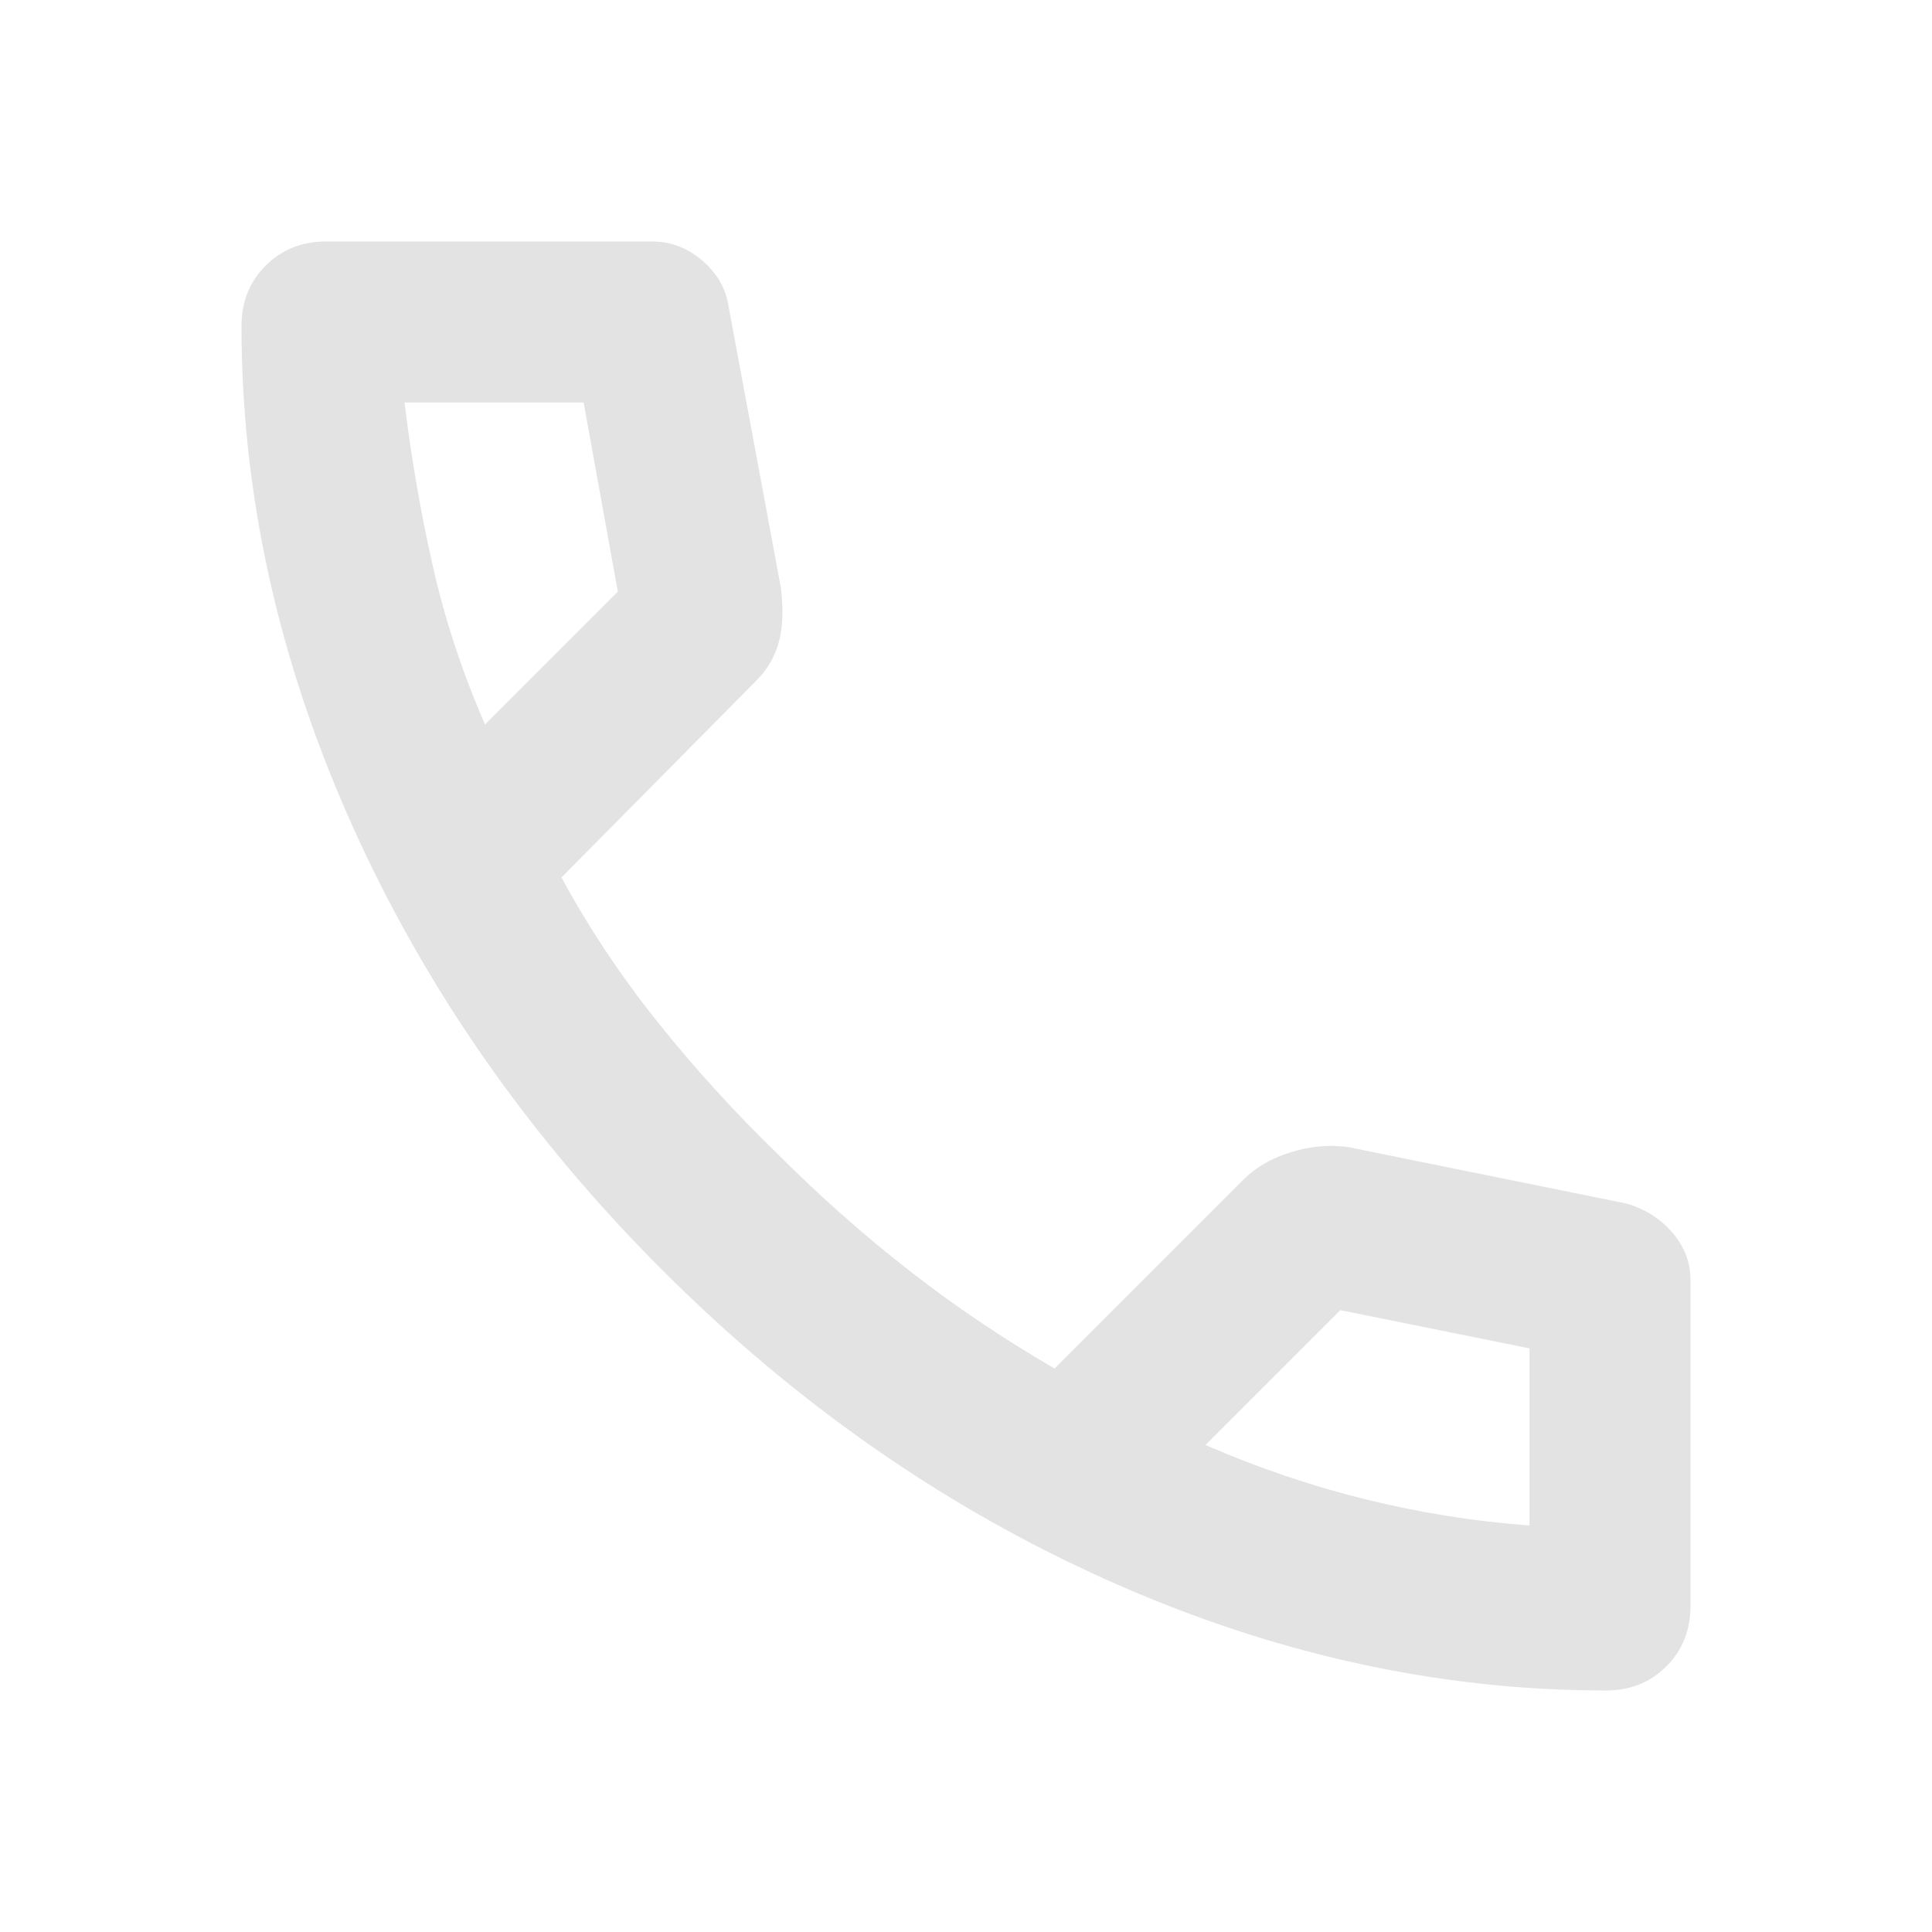
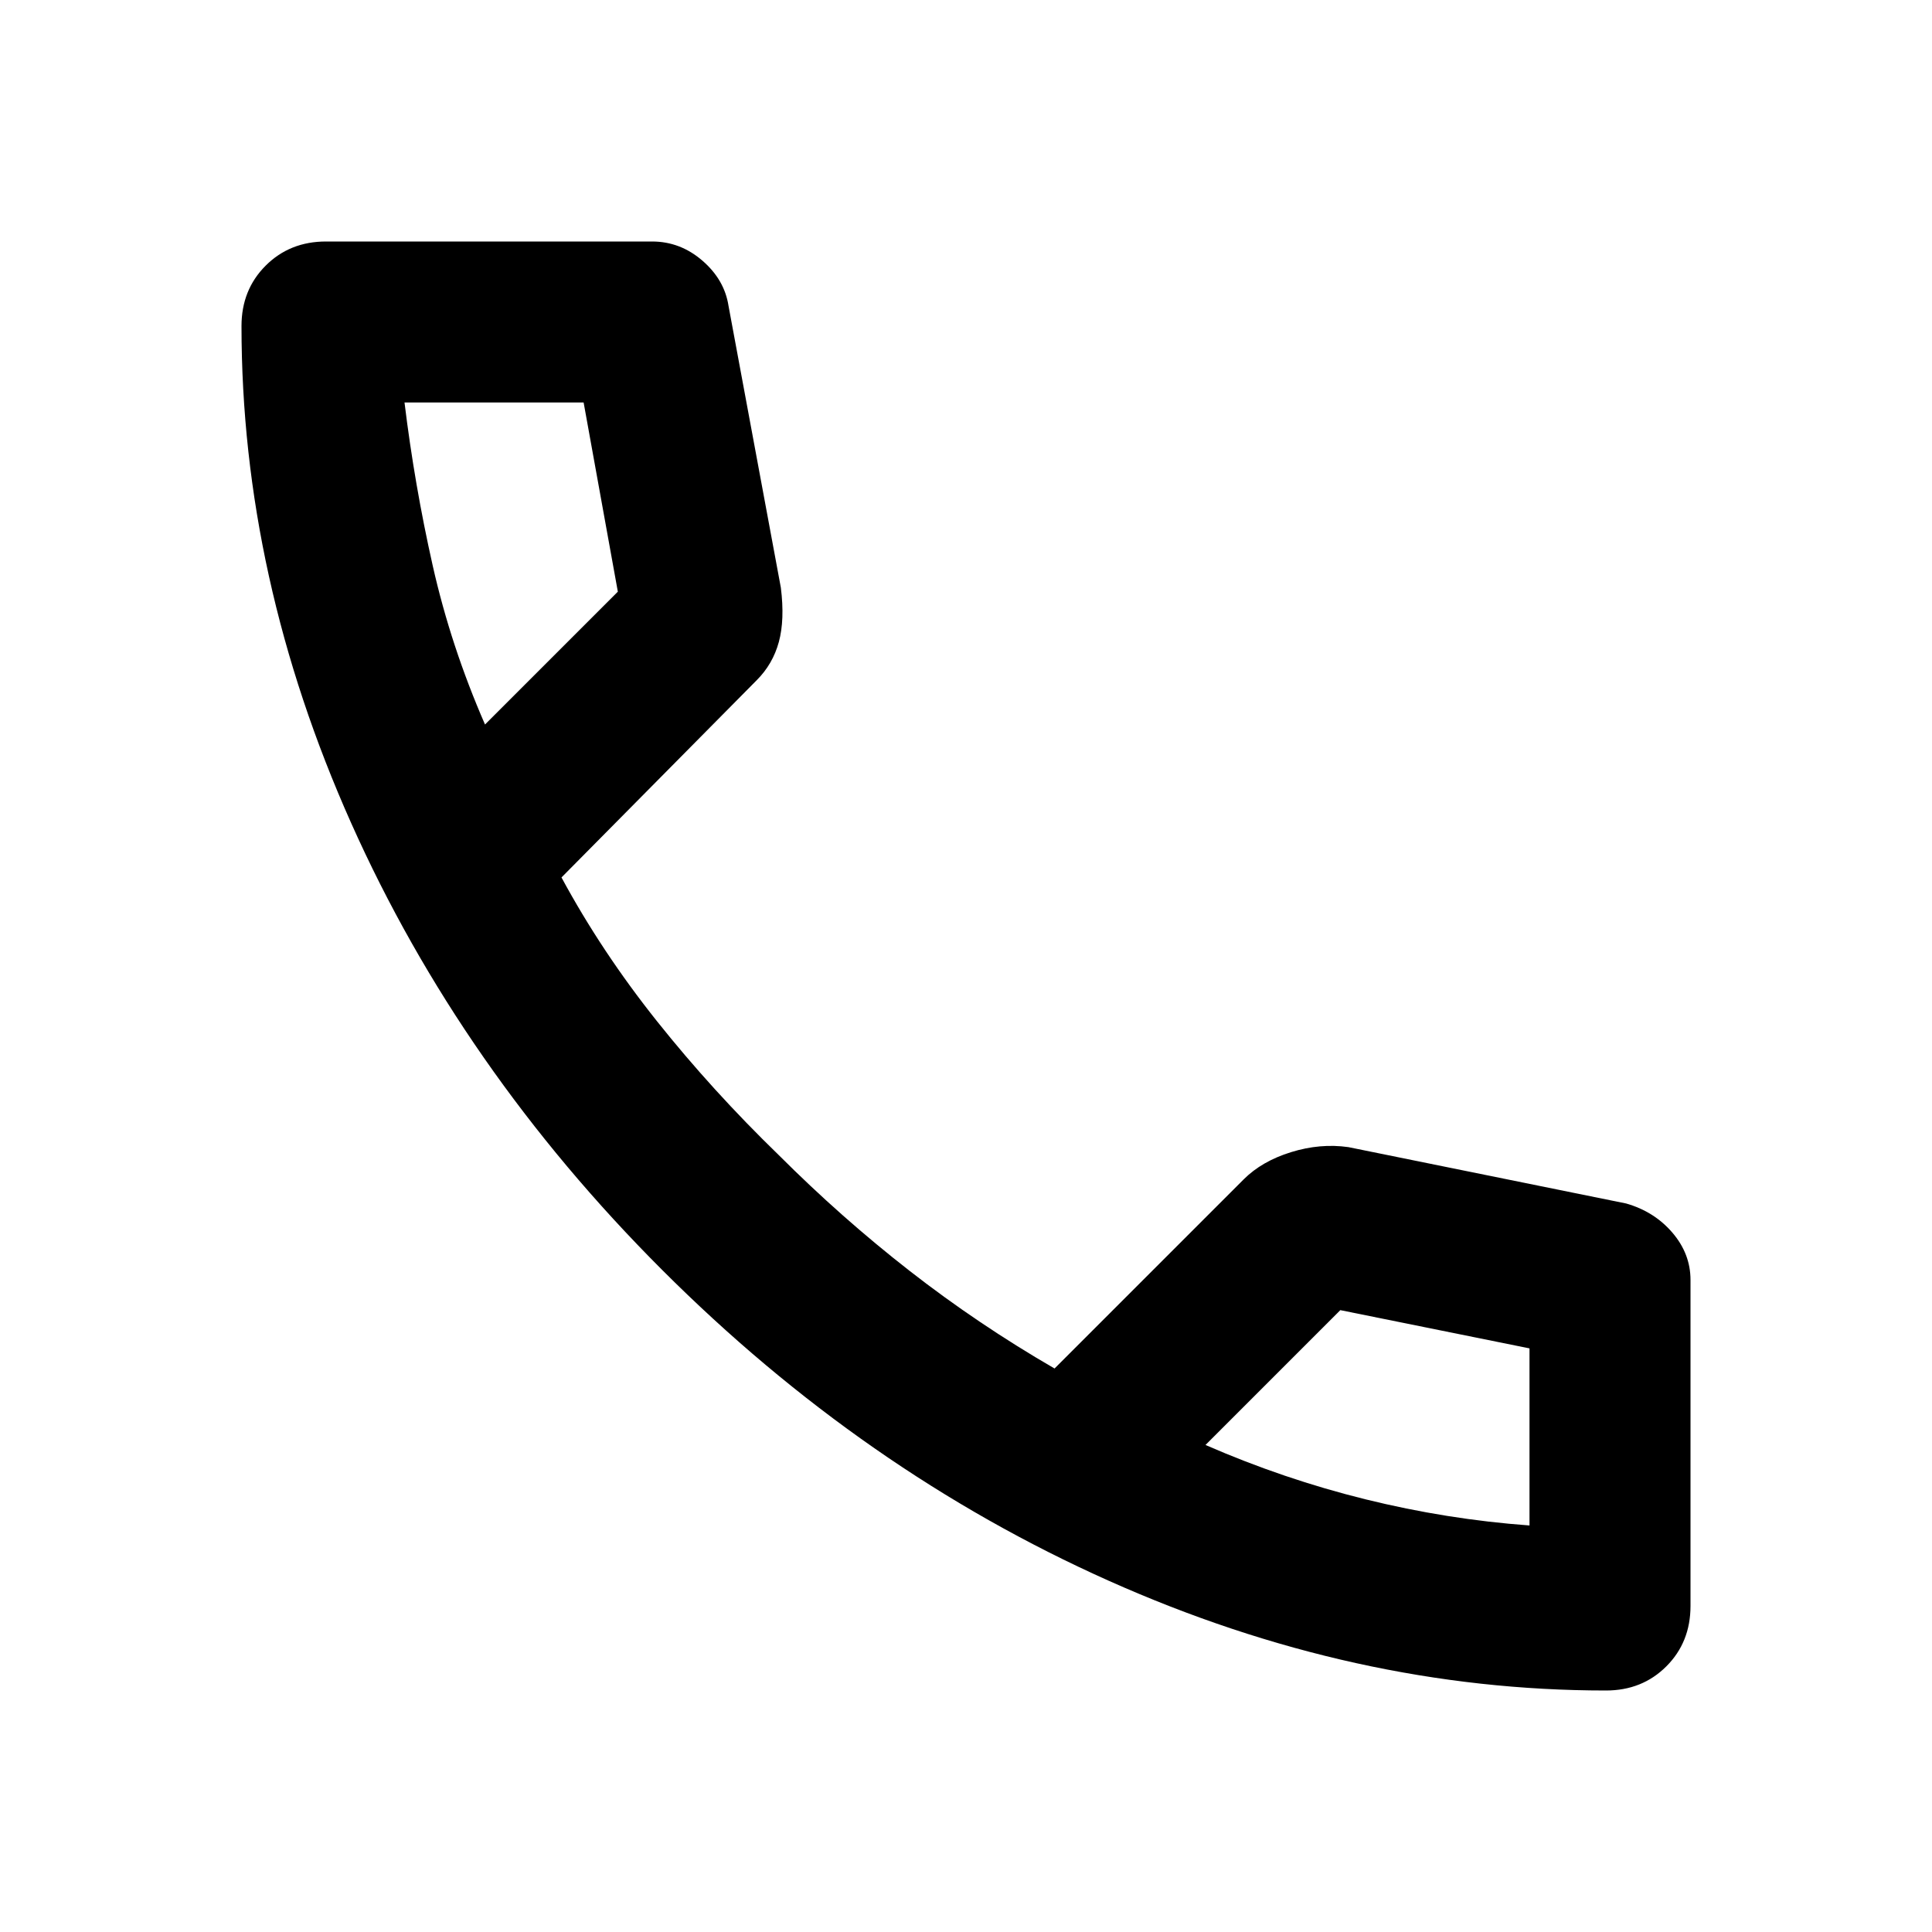
- <svg xmlns="http://www.w3.org/2000/svg" height="24px" viewBox="0 -960 960 960" width="24px" fill="#e3e3e3">
+ <svg xmlns="http://www.w3.org/2000/svg" height="24px" viewBox="0 -960 960 960" width="24px" fill="#000">
  <path d="M798-120q-125 0-247-54.5T329-329Q229-429 174.5-551T120-798q0-18 12-30t30-12h162q14 0 25 9.5t13 22.5l26 140q2 16-1 27t-11 19l-97 98q20 37 47.5 71.5T387-386q31 31 65 57.5t72 48.5l94-94q9-9 23.5-13.5T670-390l138 28q14 4 23 14.5t9 23.5v162q0 18-12 30t-30 12ZM241-600l66-66-17-94h-89q5 41 14 81t26 79Zm358 358q39 17 79.5 27t81.5 13v-88l-94-19-67 67ZM241-600Zm358 358Z" />
</svg>
